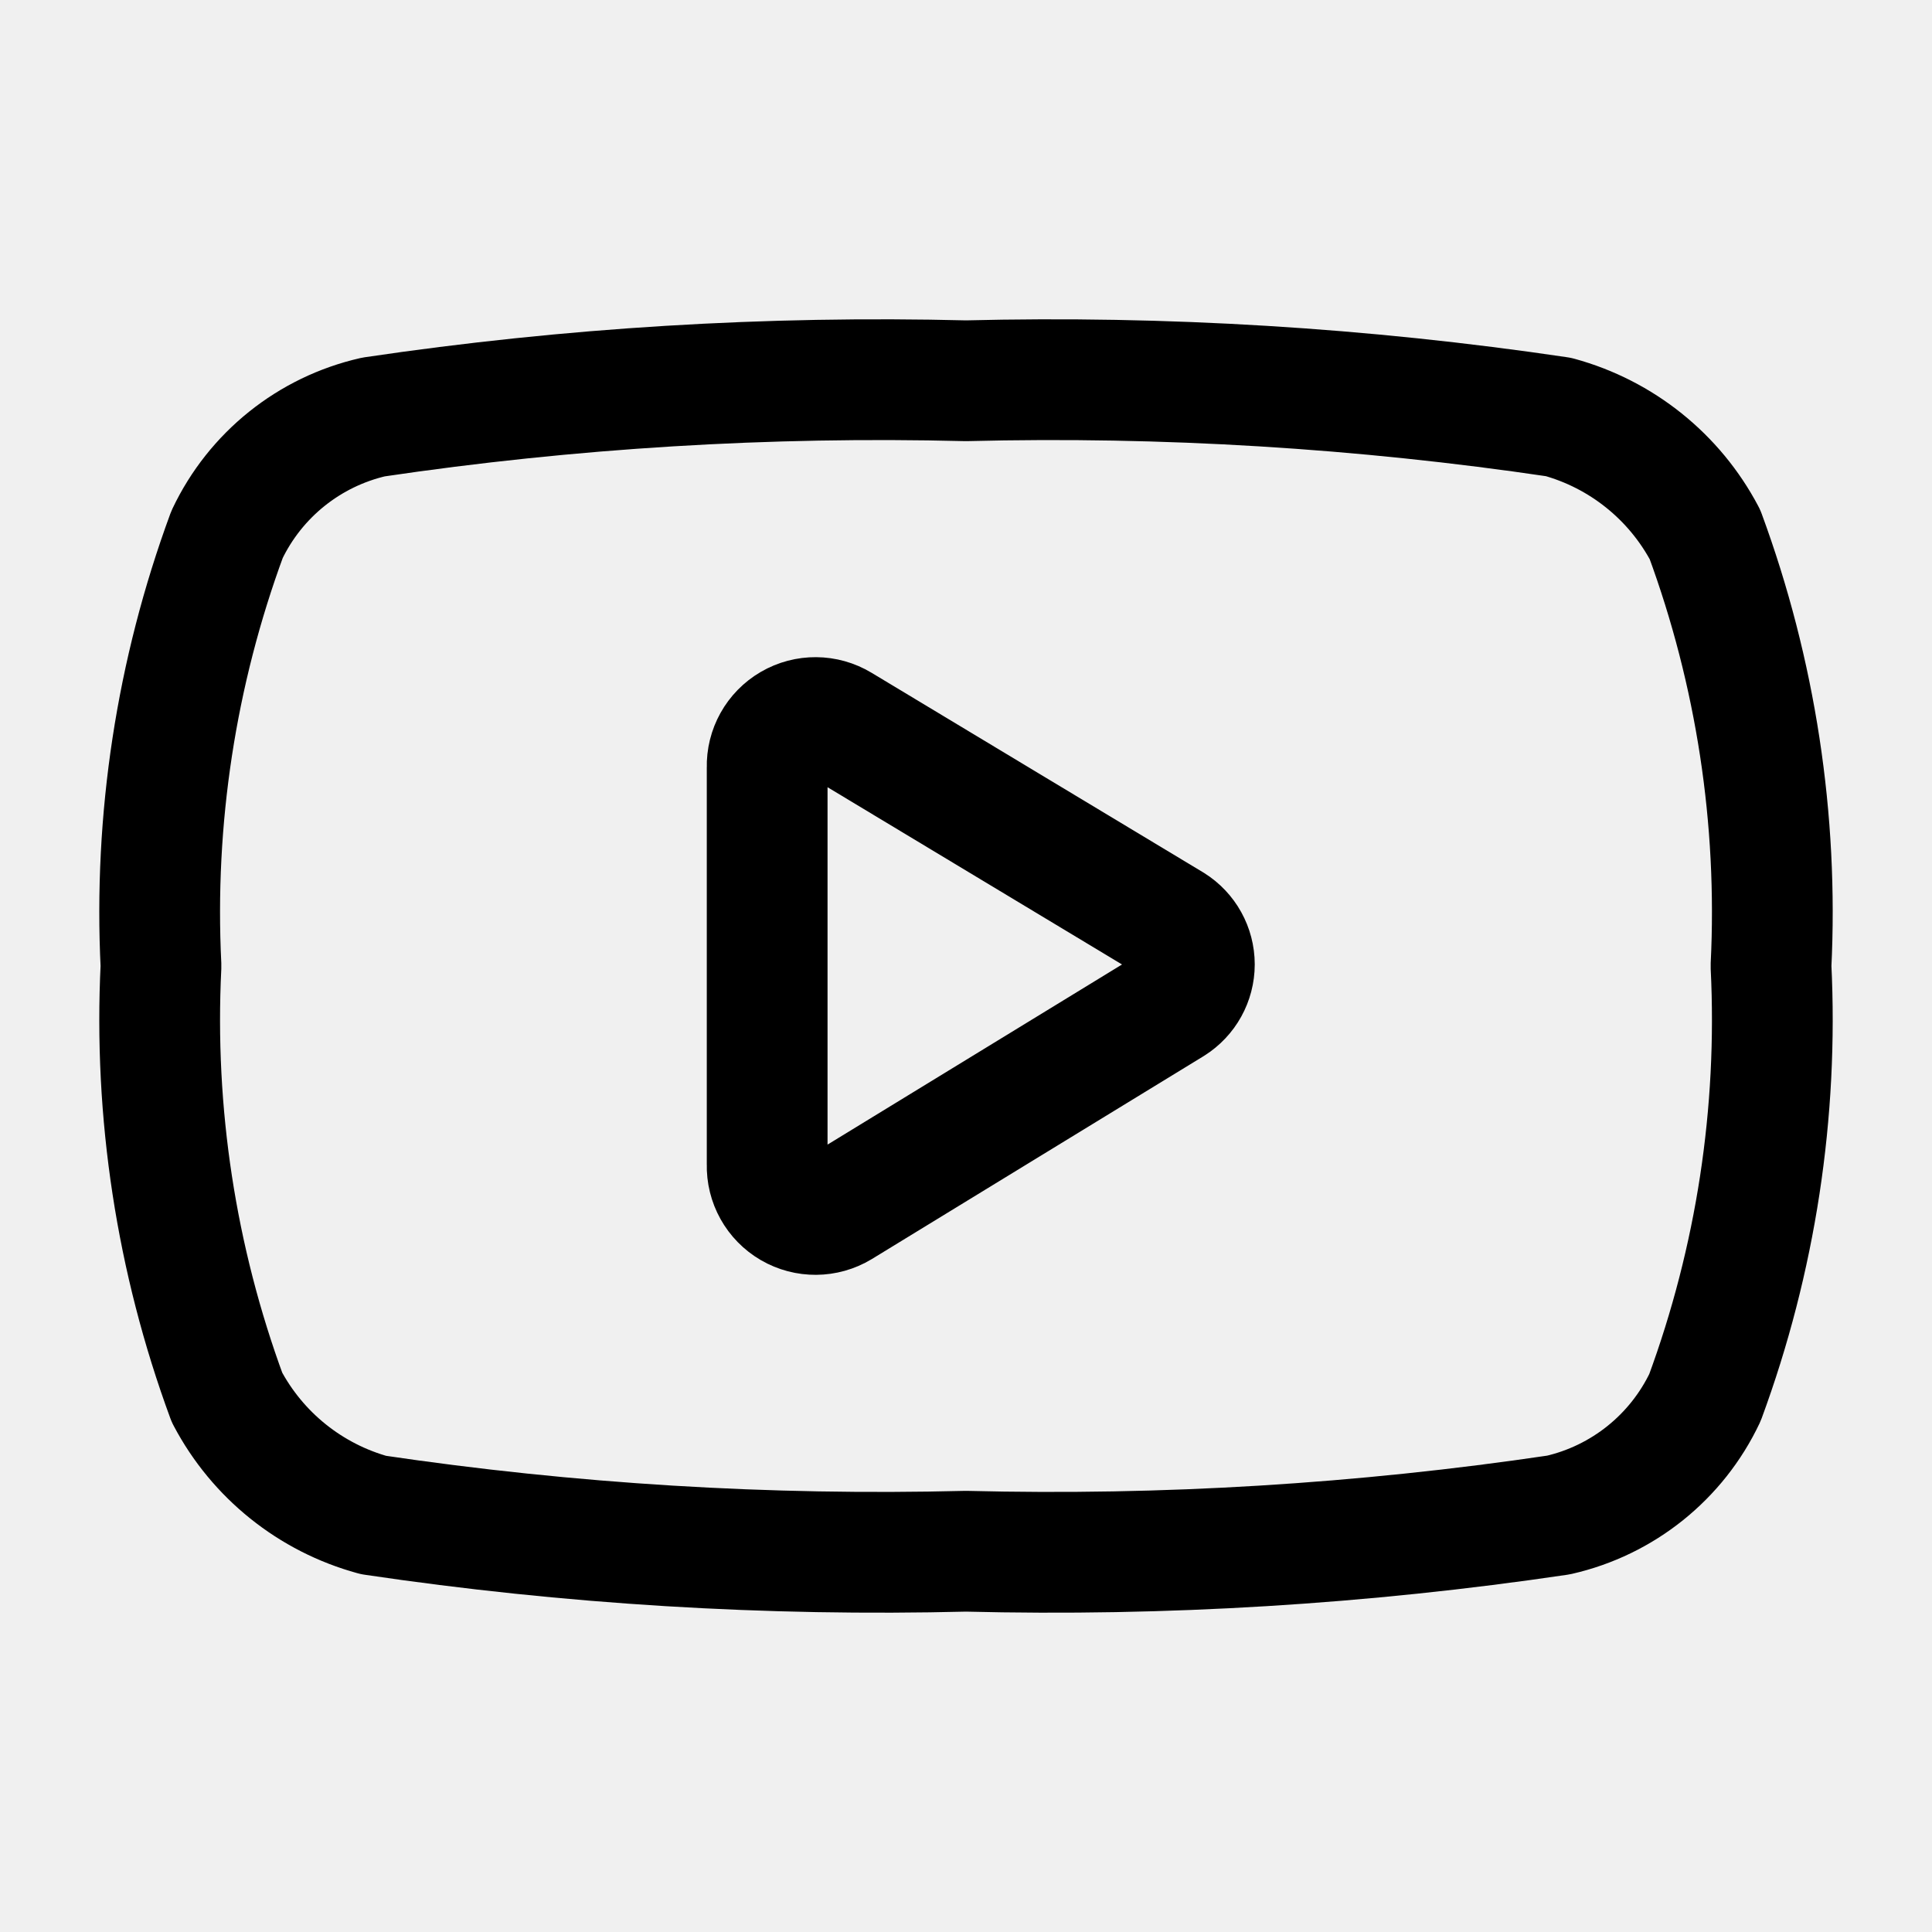
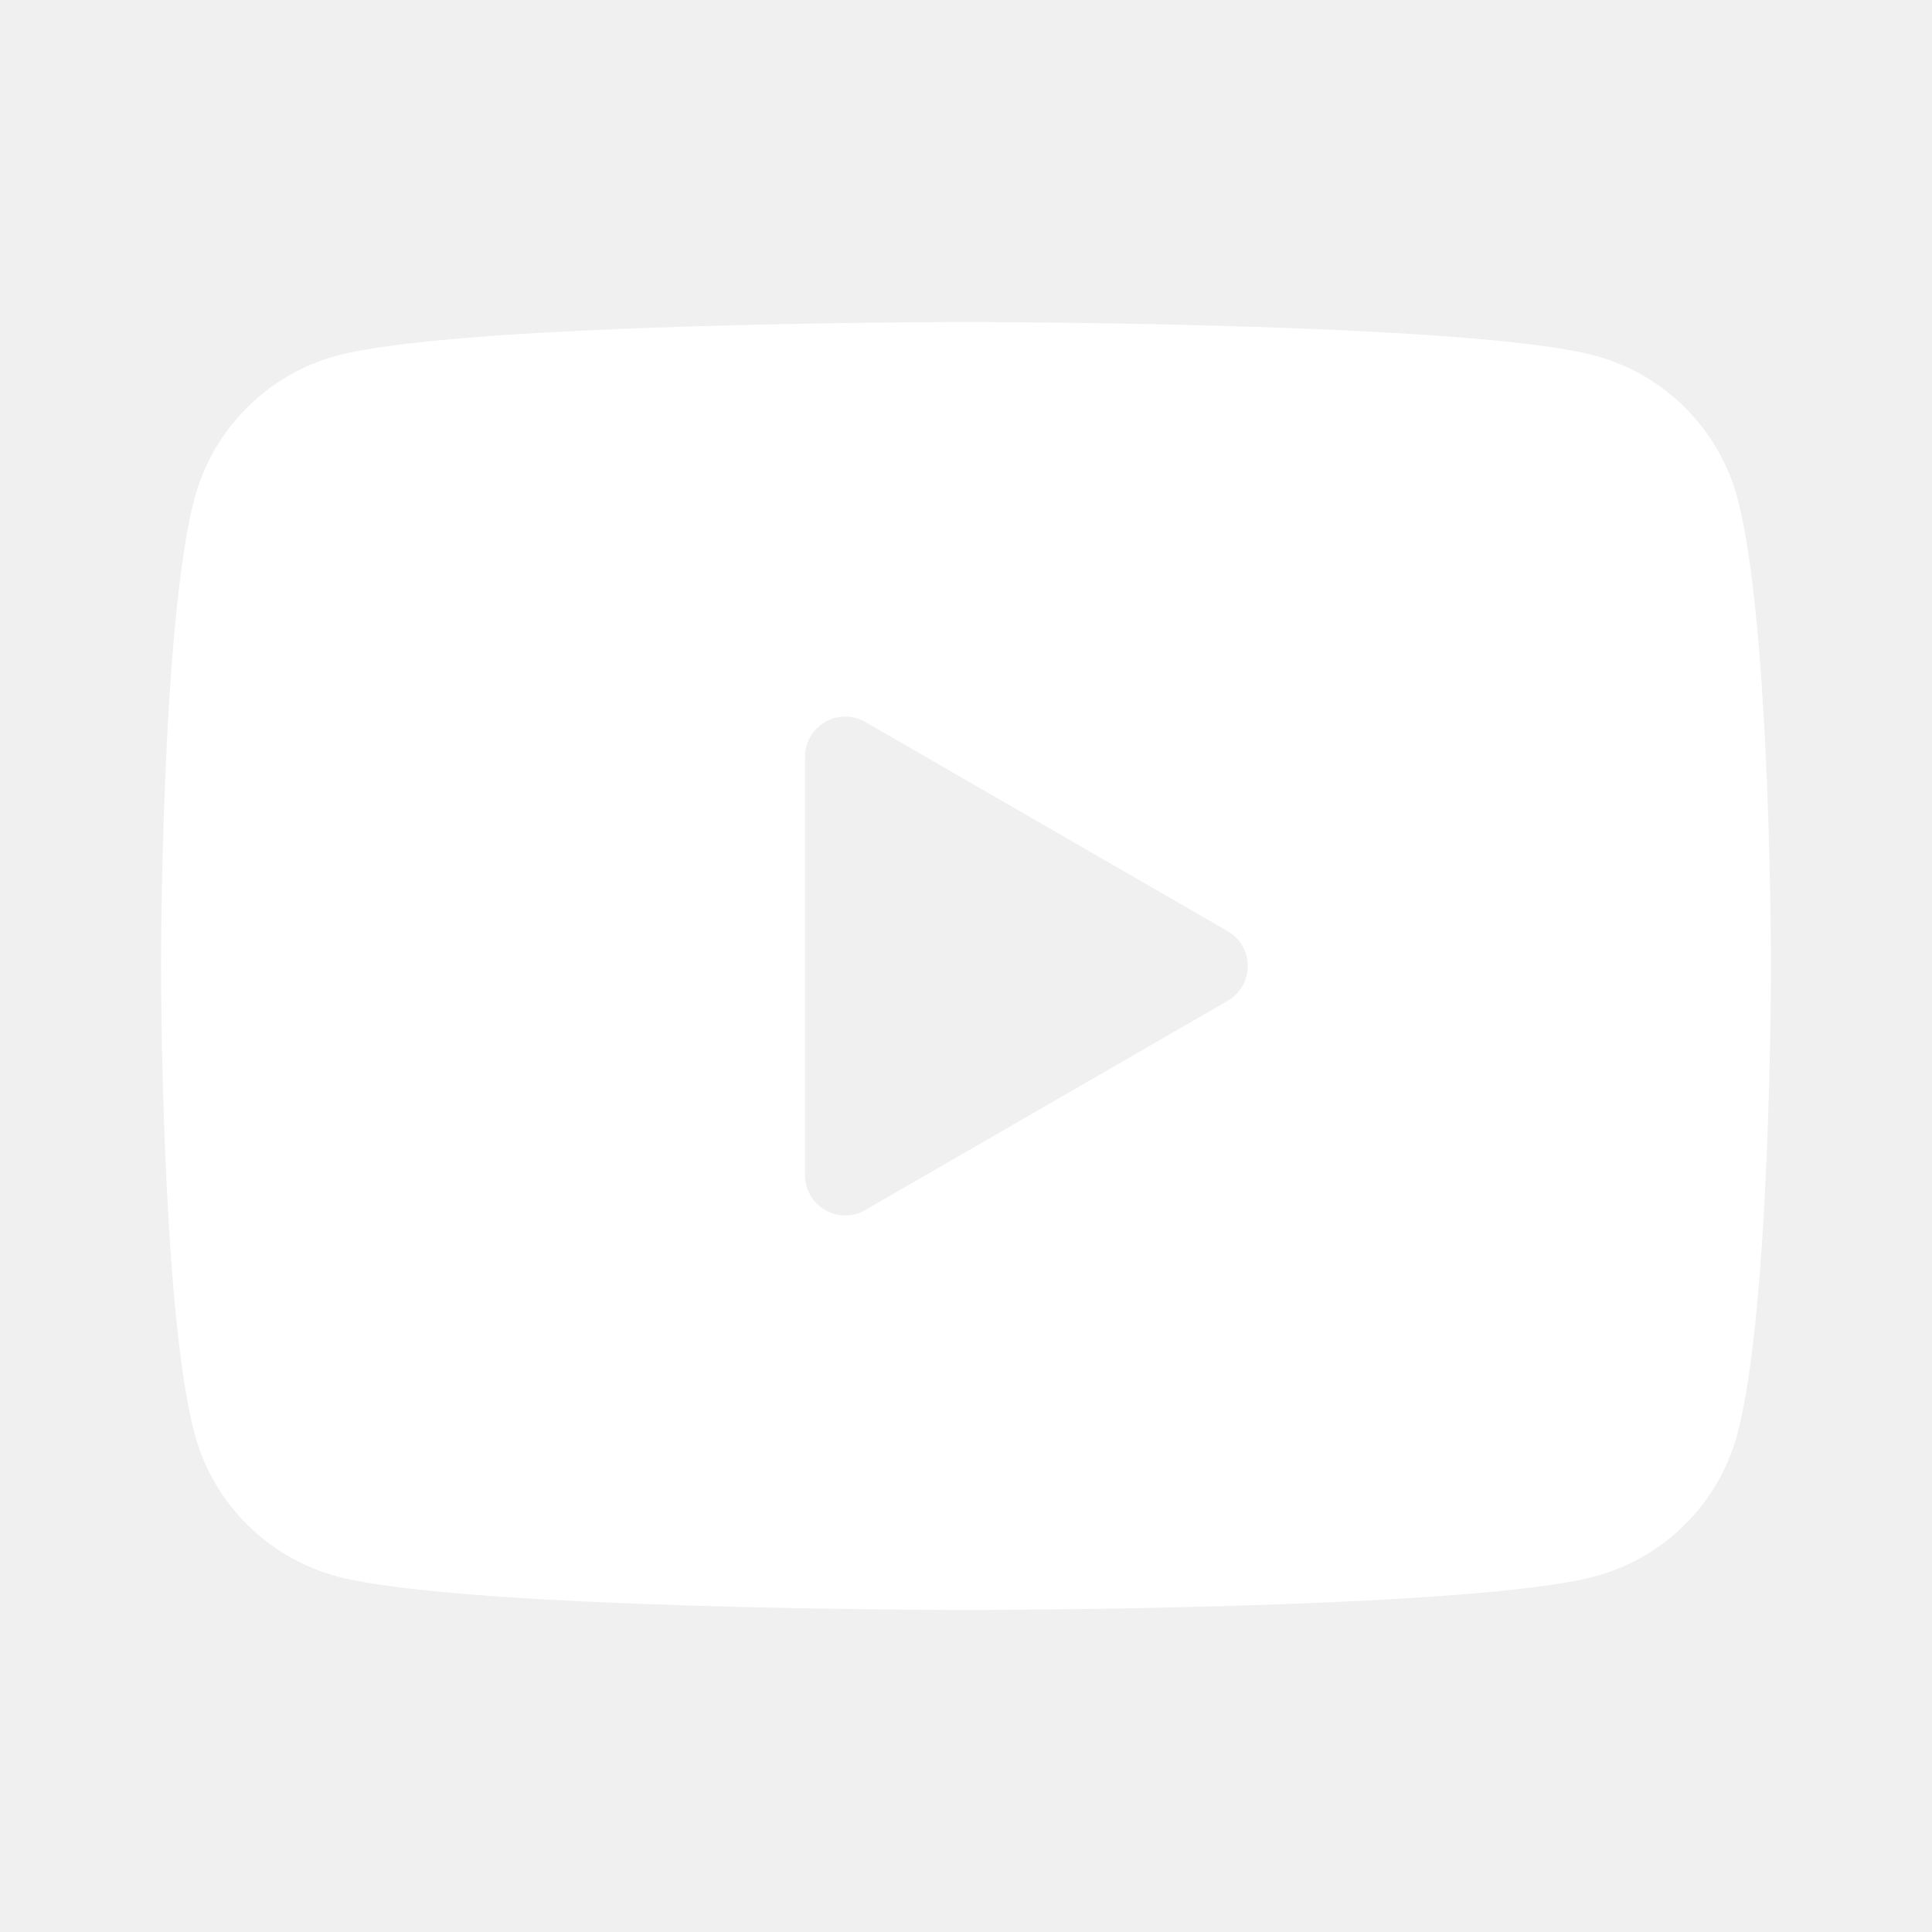
- <svg xmlns="http://www.w3.org/2000/svg" width="800px" height="800px" viewBox="0 0 24 24">
-   <defs>
-     <style>.cls-1{fill:none;stroke:#000000;stroke-linecap:round;stroke-linejoin:round;stroke-width:1.5px;}</style>
-   </defs>
-   <g id="ic-social-youtube">
-     <path class="cls-1" d="M12,19.27a42.87,42.87,0,0,0,7.36-.45,2.67,2.67,0,0,0,1.82-1.46A13.57,13.57,0,0,0,22,12a13.57,13.57,0,0,0-.82-5.36,2.93,2.93,0,0,0-1.82-1.46A42.87,42.87,0,0,0,12,4.73a42.87,42.87,0,0,0-7.36.45A2.67,2.67,0,0,0,2.82,6.64,13.57,13.57,0,0,0,2,12a13.57,13.57,0,0,0,.82,5.36,2.93,2.93,0,0,0,1.82,1.46A42.87,42.87,0,0,0,12,19.27Z" />
-     <path class="cls-1" d="M9.53,14.47V9.53A.6.6,0,0,1,10.44,9l4.12,2.48a.59.59,0,0,1,0,1L10.44,15A.6.6,0,0,1,9.53,14.47Z" />
-   </g>
+ <svg xmlns="http://www.w3.org/2000/svg" fill="#FFFFFF" viewBox="0 0 24 24" width="24px" height="24px">
+   <path d="M21.582,6.186c-0.23-0.86-0.908-1.538-1.768-1.768C18.254,4,12,4,12,4S5.746,4,4.186,4.418 c-0.86,0.23-1.538,0.908-1.768,1.768C2,7.746,2,12,2,12s0,4.254,0.418,5.814c0.23,0.86,0.908,1.538,1.768,1.768 C5.746,20,12,20,12,20s6.254,0,7.814-0.418c0.861-0.23,1.538-0.908,1.768-1.768C22,16.254,22,12,22,12S22,7.746,21.582,6.186z M10,14.598V9.402c0-0.385,0.417-0.625,0.75-0.433l4.5,2.598c0.333,0.192,0.333,0.674,0,0.866l-4.5,2.598 C10.417,15.224,10,14.983,10,14.598z" />
</svg>
